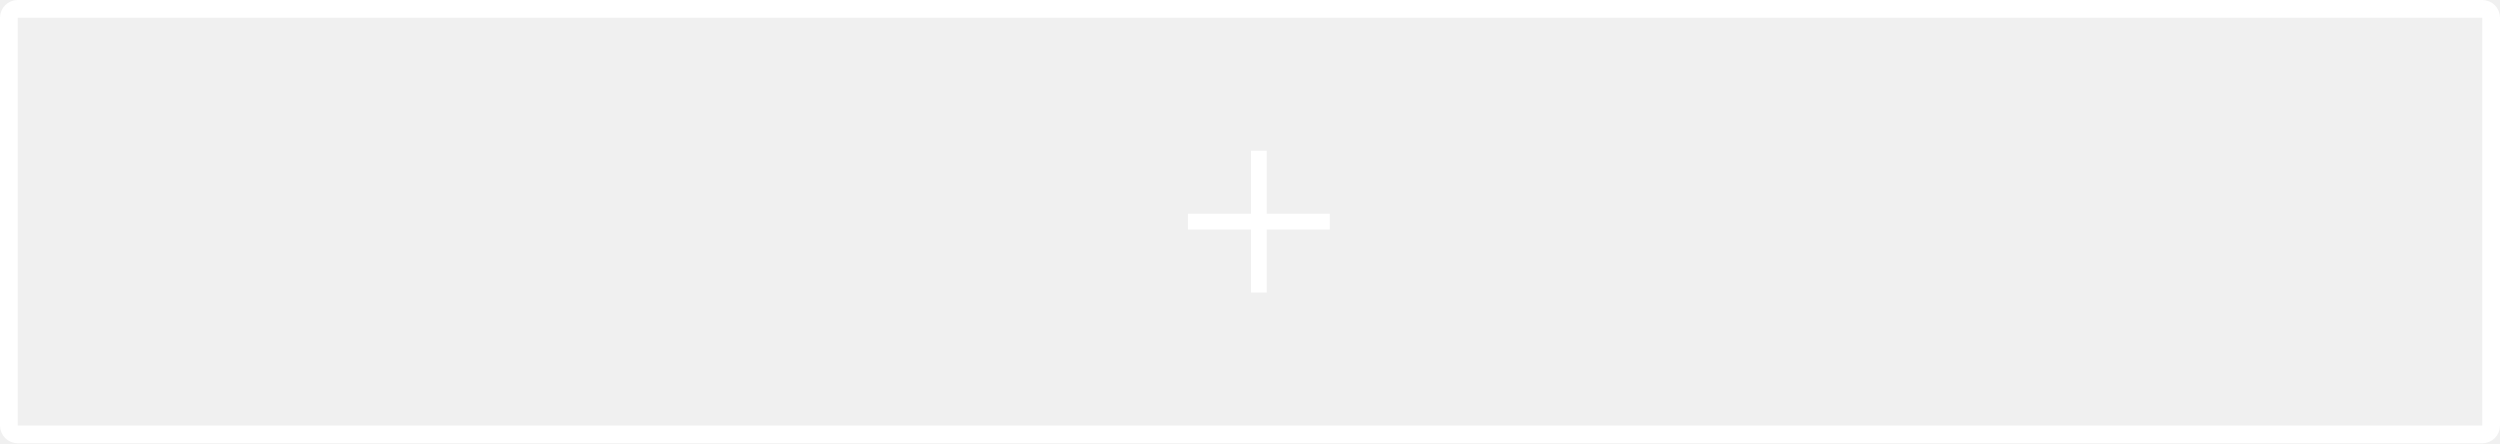
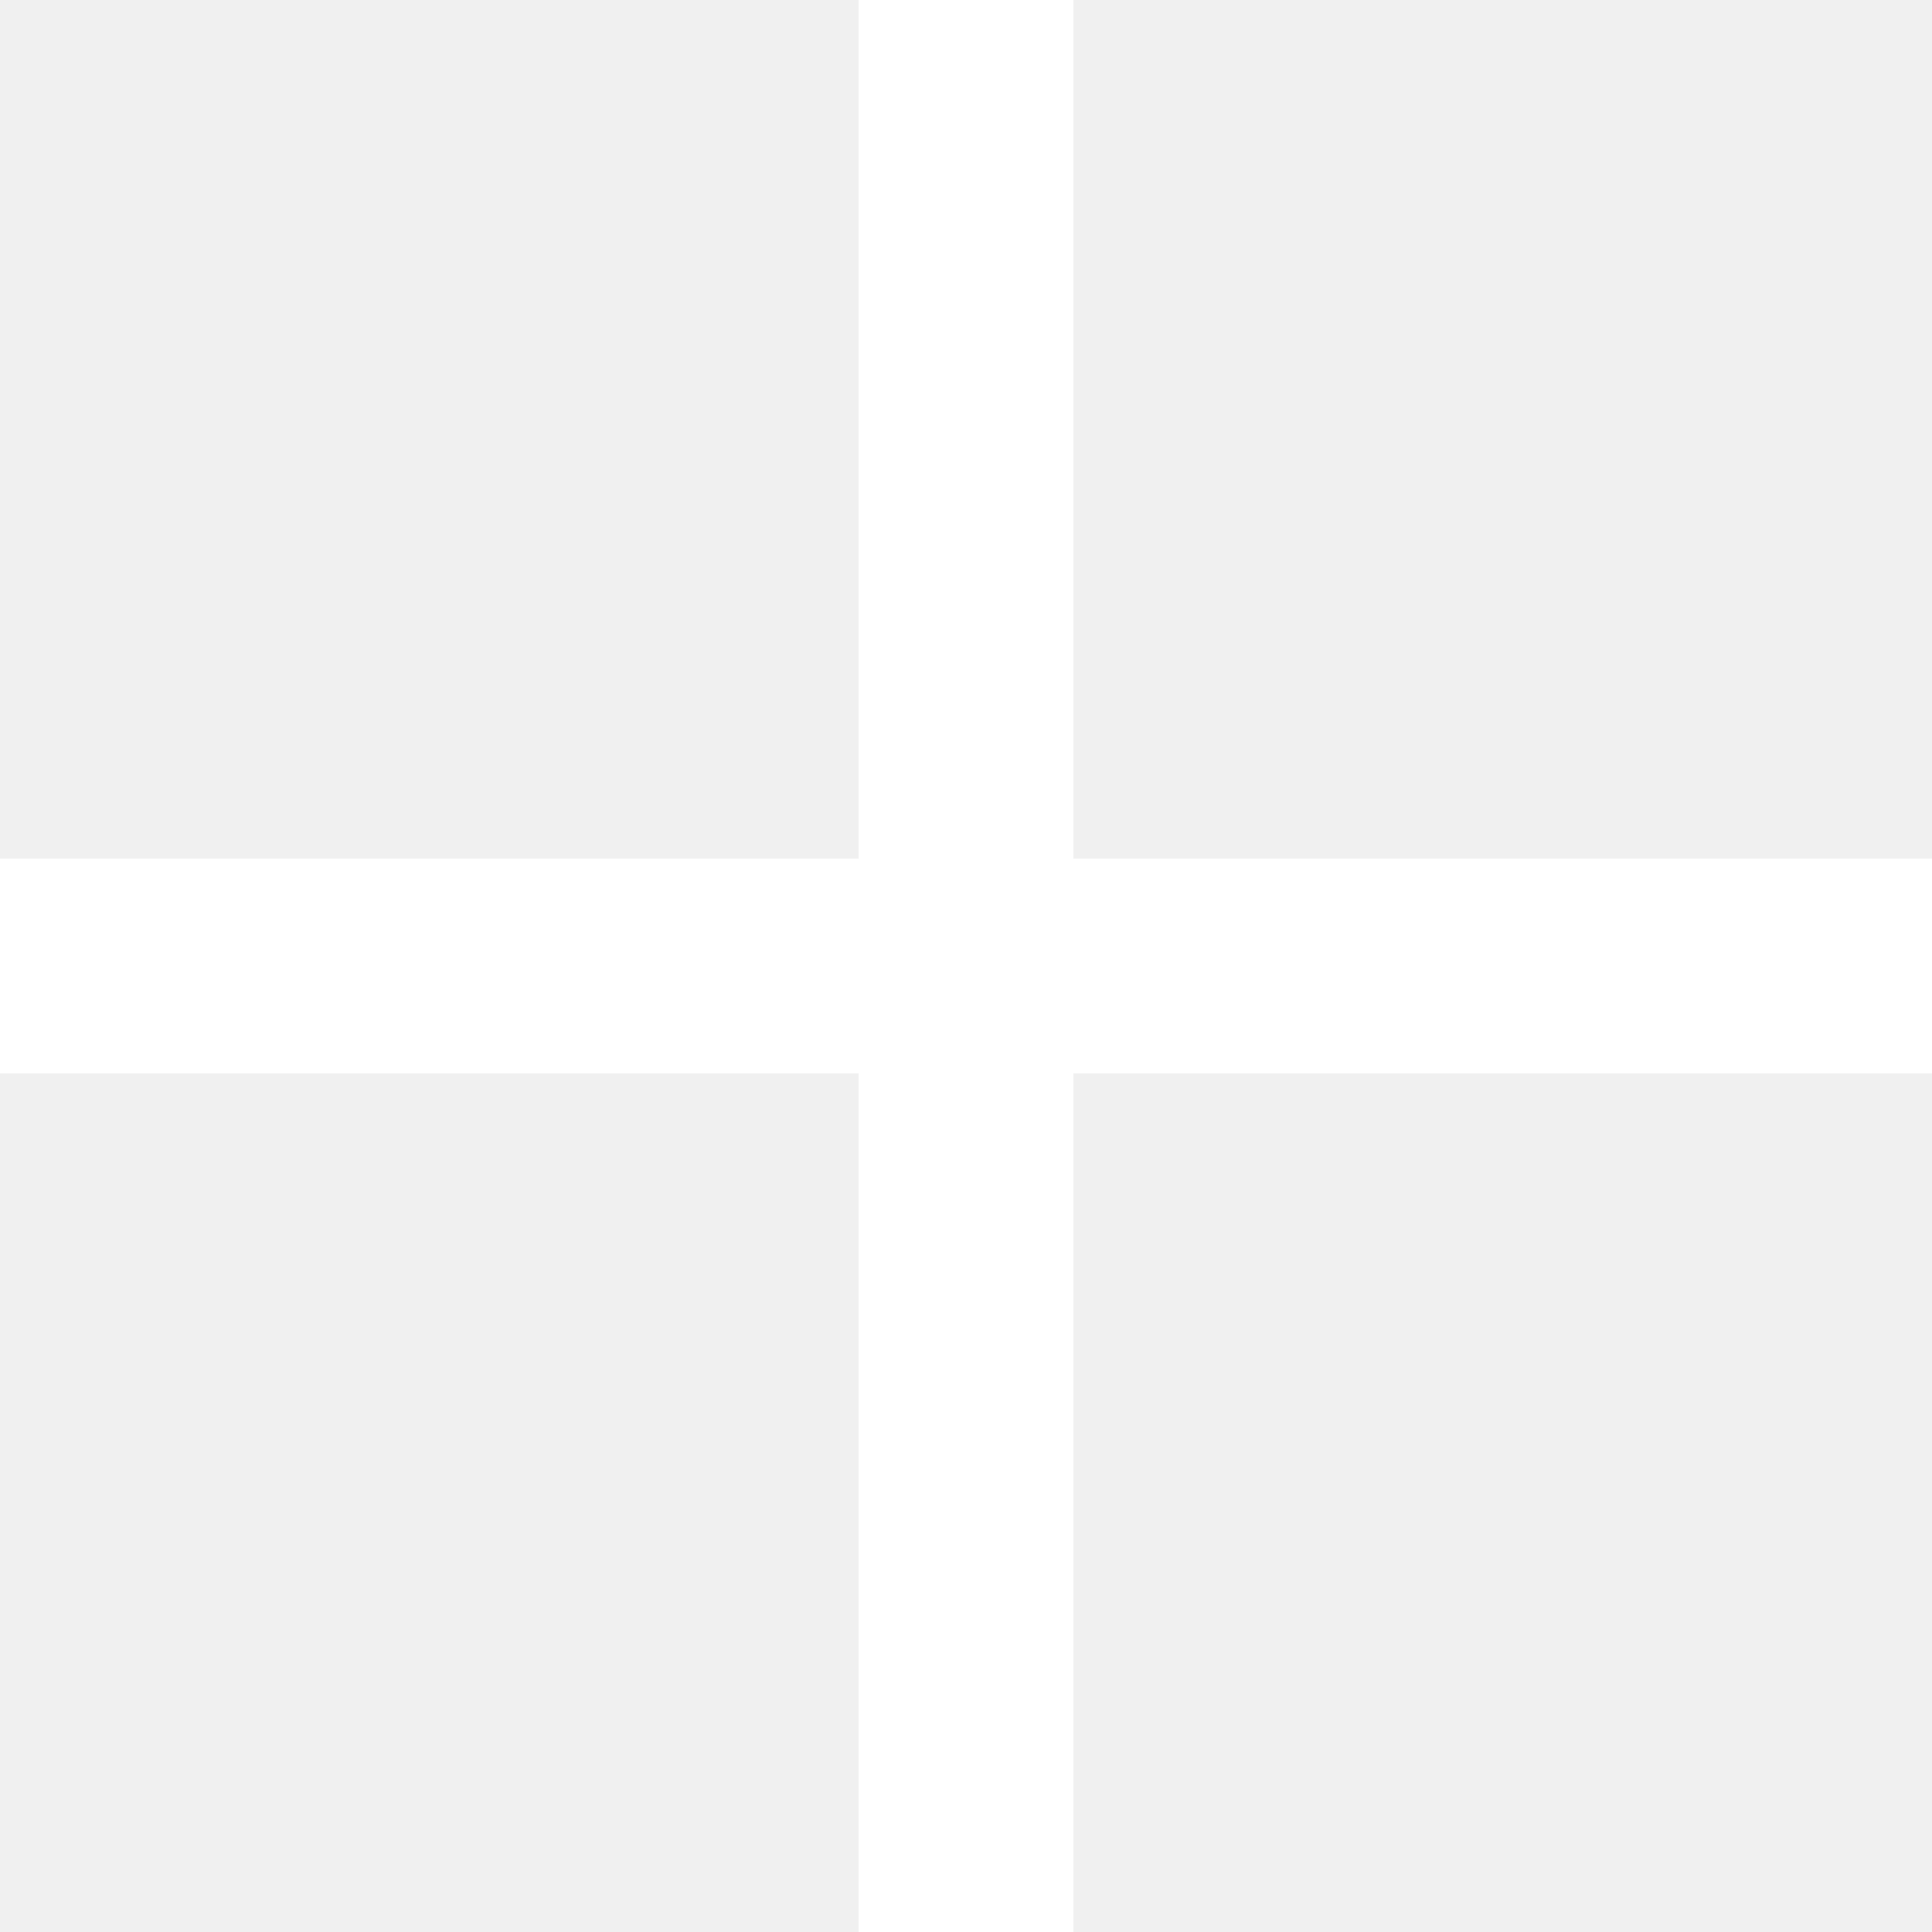
- <svg xmlns="http://www.w3.org/2000/svg" width="282" height="50" viewBox="0 0 282 50" fill="none">
-   <rect x="1" y="1" width="280" height="48" rx="1" stroke="white" stroke-width="2" />
-   <path d="M150 24.111H142.889V17H141.111V24.111H134V25.889H141.111V33H142.889V25.889H150V24.111Z" fill="white" />
+ <svg xmlns="http://www.w3.org/2000/svg" width="16" height="16" viewBox="0 0 16 16" fill="none">
+   <path d="M16 7.111H8.889V0H7.111V7.111H0V8.889H7.111V16H8.889V8.889H16V7.111Z" fill="white" />
</svg>
